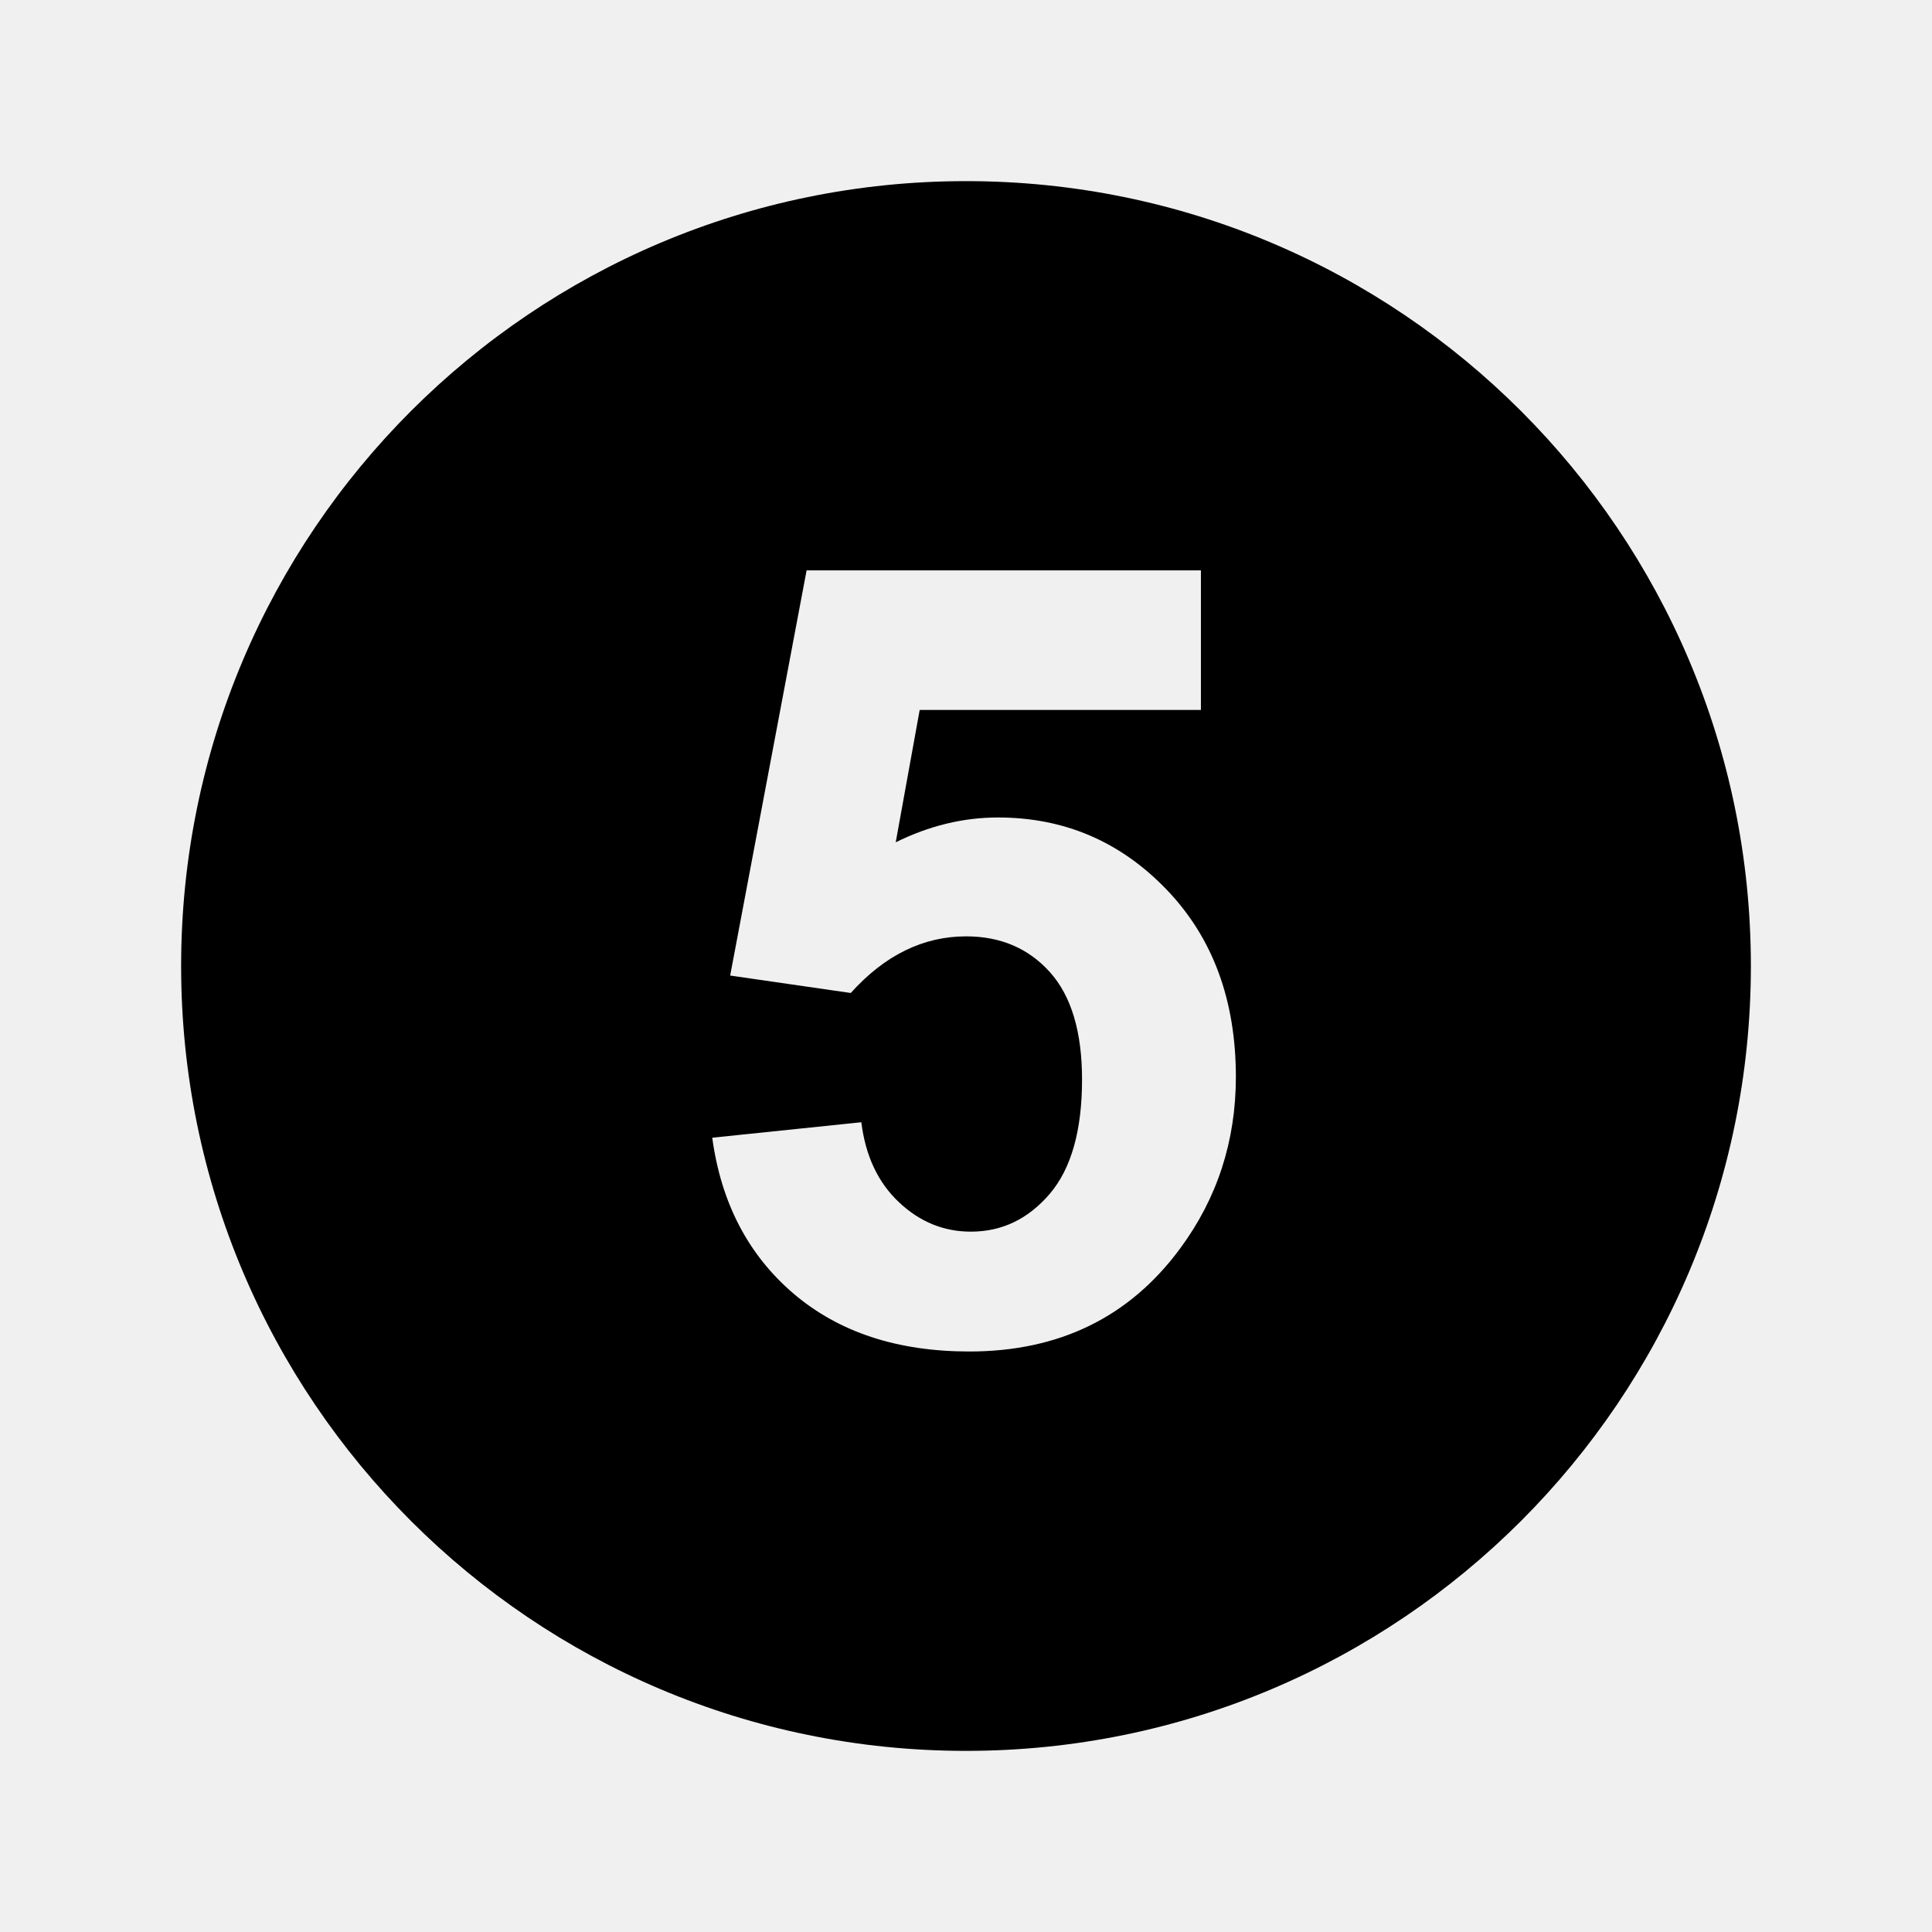
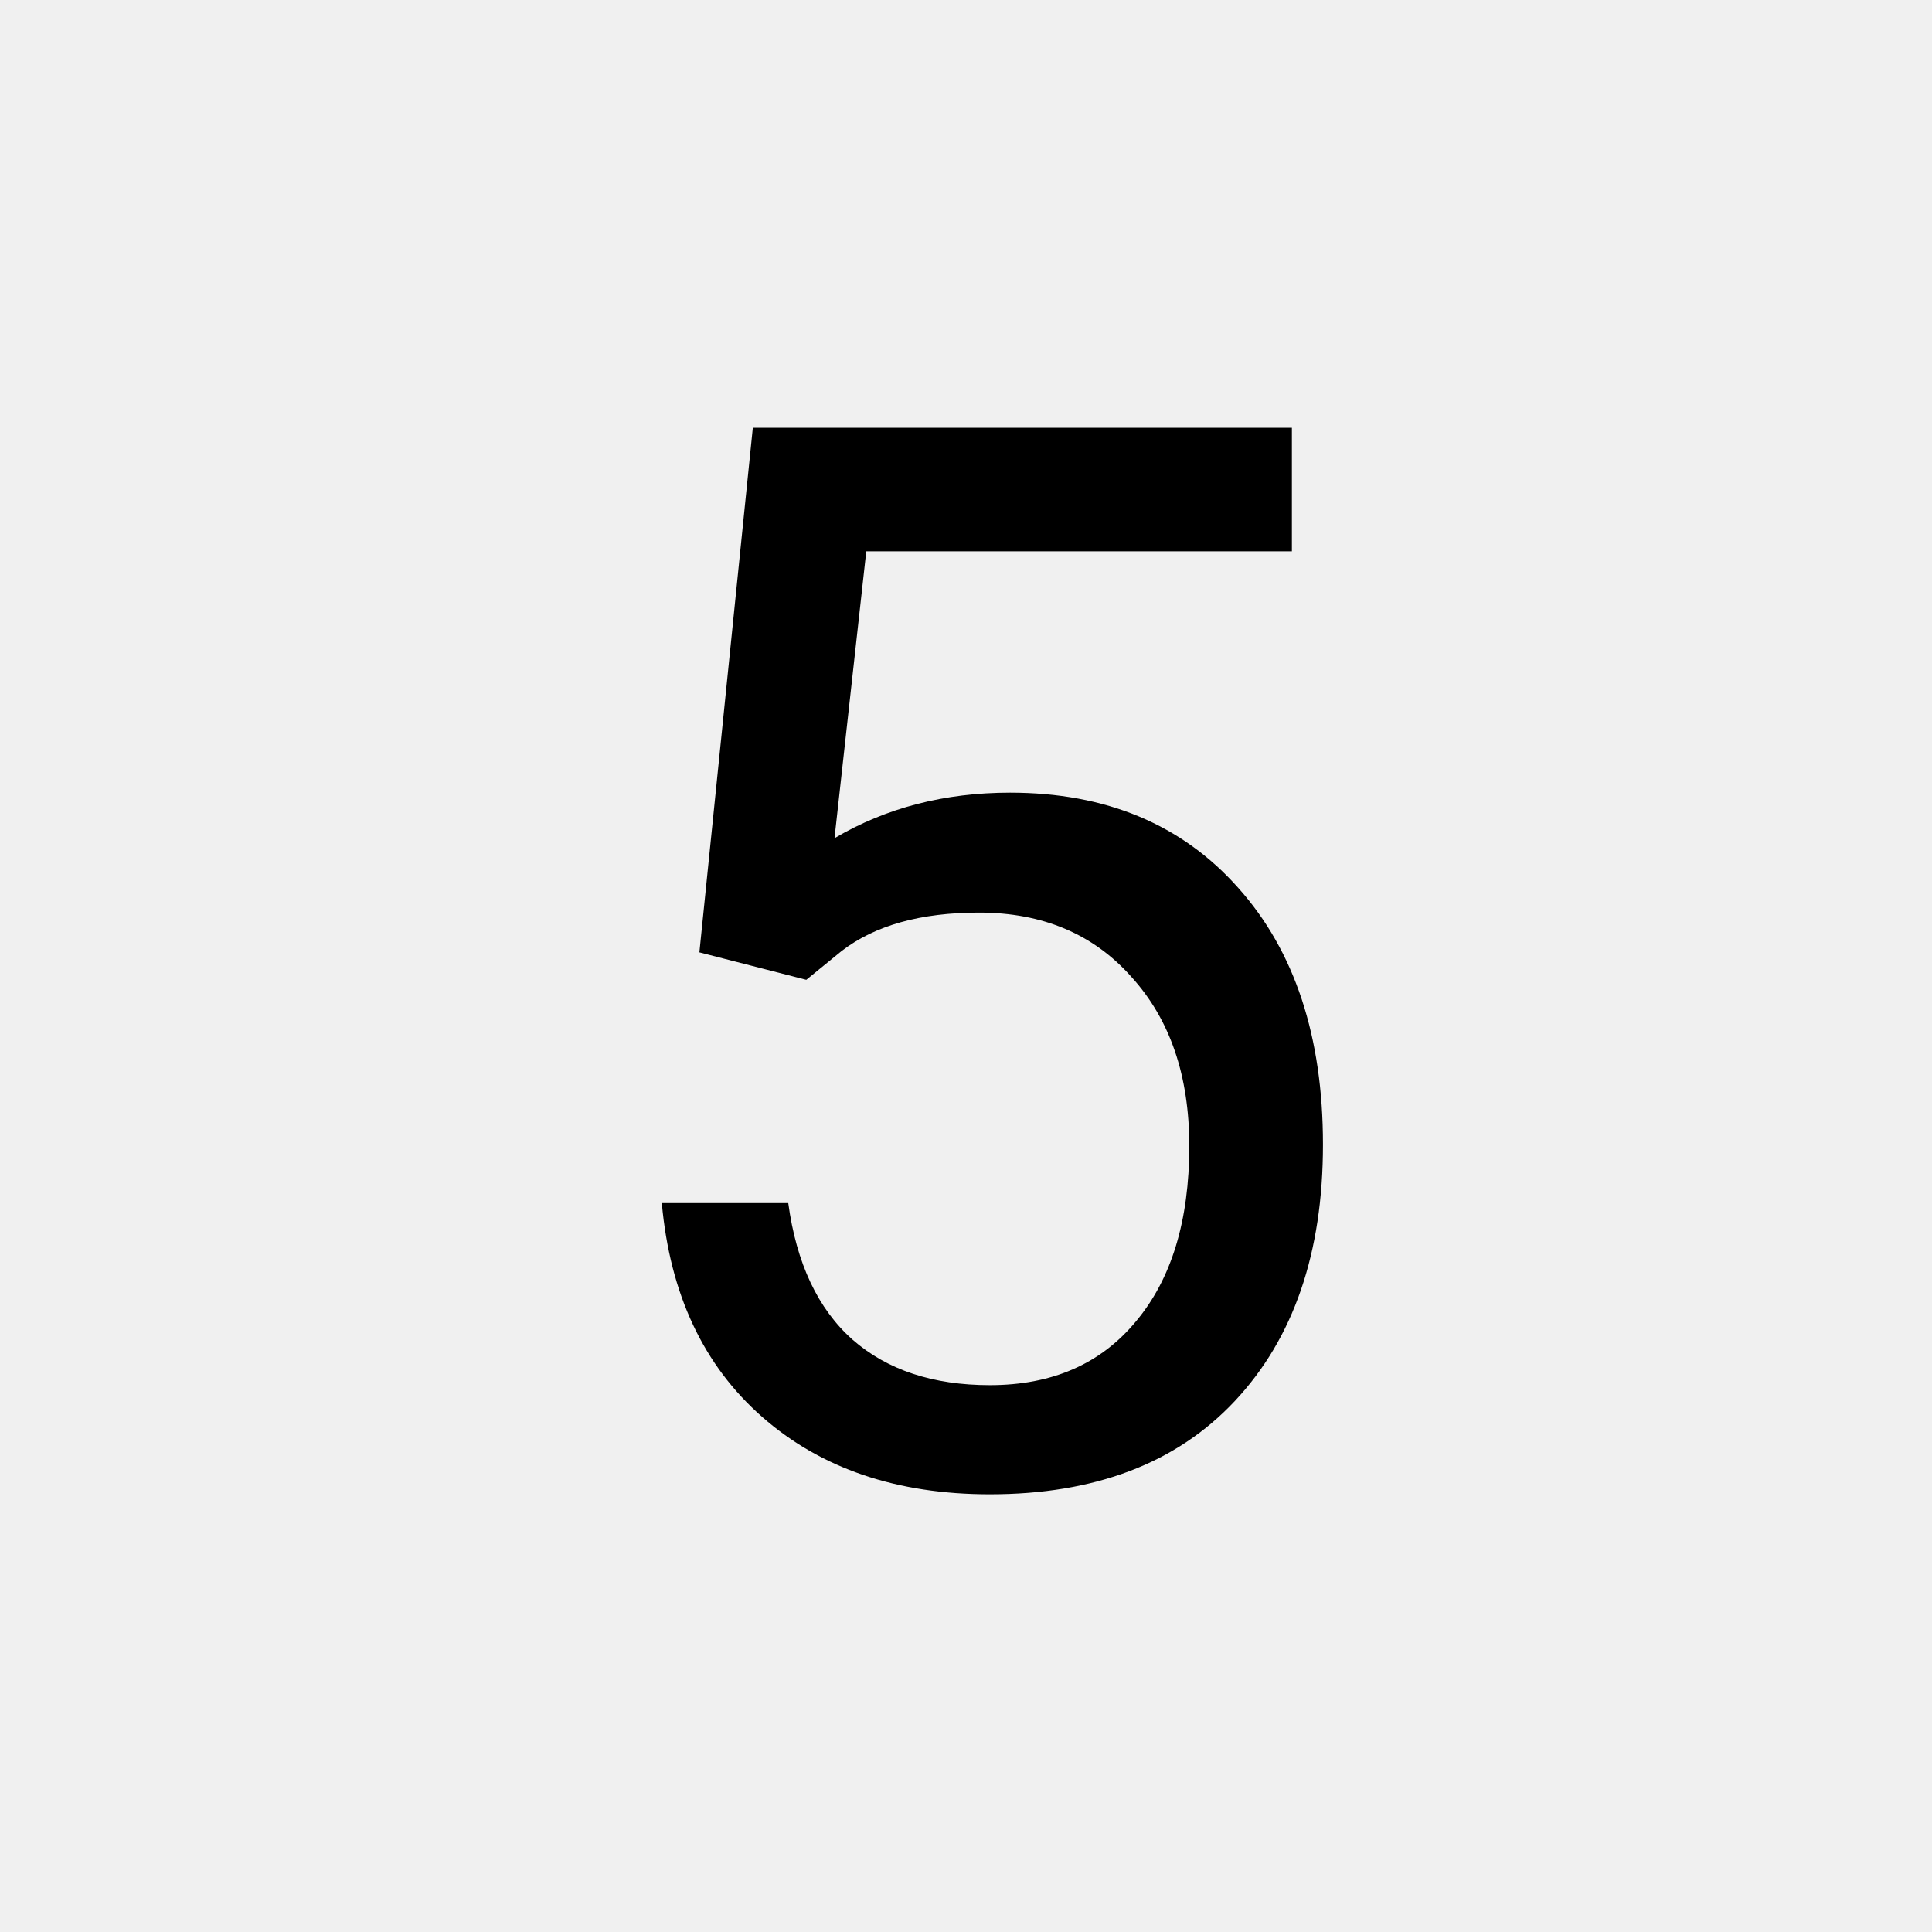
- <svg xmlns="http://www.w3.org/2000/svg" version="1.1" width="32" height="32" viewBox="0 0 32 32">
-   <path d="M16 3c-7.18 0-13 5.82-13 13s5.82 13 13 13 13-5.82 13-13-5.82-13-13-13zM19.546 20.68c-0.839 1.137-2.003 1.705-3.492 1.705-1.19 0-2.16-0.319-2.911-0.959-0.75-0.641-1.199-1.502-1.346-2.582l2.469-0.256c0.070 0.559 0.278 1 0.623 1.324 0.345 0.326 0.742 0.488 1.192 0.488 0.515 0 0.949-0.209 1.307-0.627 0.355-0.418 0.534-1.049 0.534-1.893 0-0.79-0.178-1.383-0.532-1.778-0.355-0.395-0.818-0.593-1.388-0.593-0.71 0-1.348 0.312-1.911 0.938l-1.997-0.289 1.266-6.711h6.531v2.312h-4.658l-0.397 2.192c0.553-0.273 1.117-0.411 1.693-0.411 1.099 0 2.030 0.399 2.795 1.196s1.146 1.832 1.146 3.103c-0.001 1.062-0.309 2.009-0.924 2.841z" />
+ <svg xmlns="http://www.w3.org/2000/svg" width="47" height="47" viewBox="0 0 47 47" version="1.1">
+   <g id="Canvas" fill="none">
+     <g id="number5" clip-path="url(#clip0)">
+       <g id="5">
+         <path d="M 17.014 23.168L 18.314 10.406L 31.428 10.406L 31.428 13.412L 21.074 13.412L 20.301 20.391C 21.555 19.652 22.979 19.283 24.572 19.283C 26.904 19.283 28.756 20.057 30.127 21.604C 31.498 23.139 32.184 25.219 32.184 27.844C 32.184 30.48 31.469 32.56 30.039 34.084C 28.621 35.596 26.635 36.352 24.08 36.352C 21.818 36.352 19.973 35.725 18.543 34.471C 17.113 33.217 16.299 31.482 16.1 29.268L 19.176 29.268C 19.375 30.732 19.896 31.84 20.74 32.59C 21.584 33.328 22.697 33.697 24.08 33.697C 25.592 33.697 26.775 33.182 27.631 32.15C 28.498 31.119 28.932 29.695 28.932 27.879C 28.932 26.168 28.463 24.797 27.525 23.766C 26.6 22.723 25.363 22.201 23.816 22.201C 22.398 22.201 21.285 22.512 20.477 23.133L 19.615 23.836L 17.014 23.168Z" fill="black" />
+       </g>
+     </g>
+   </g>
+   <defs>
+     <clipPath id="clip0">
+       <rect width="47" height="47" fill="white" />
+     </clipPath>
+   </defs>
</svg>
